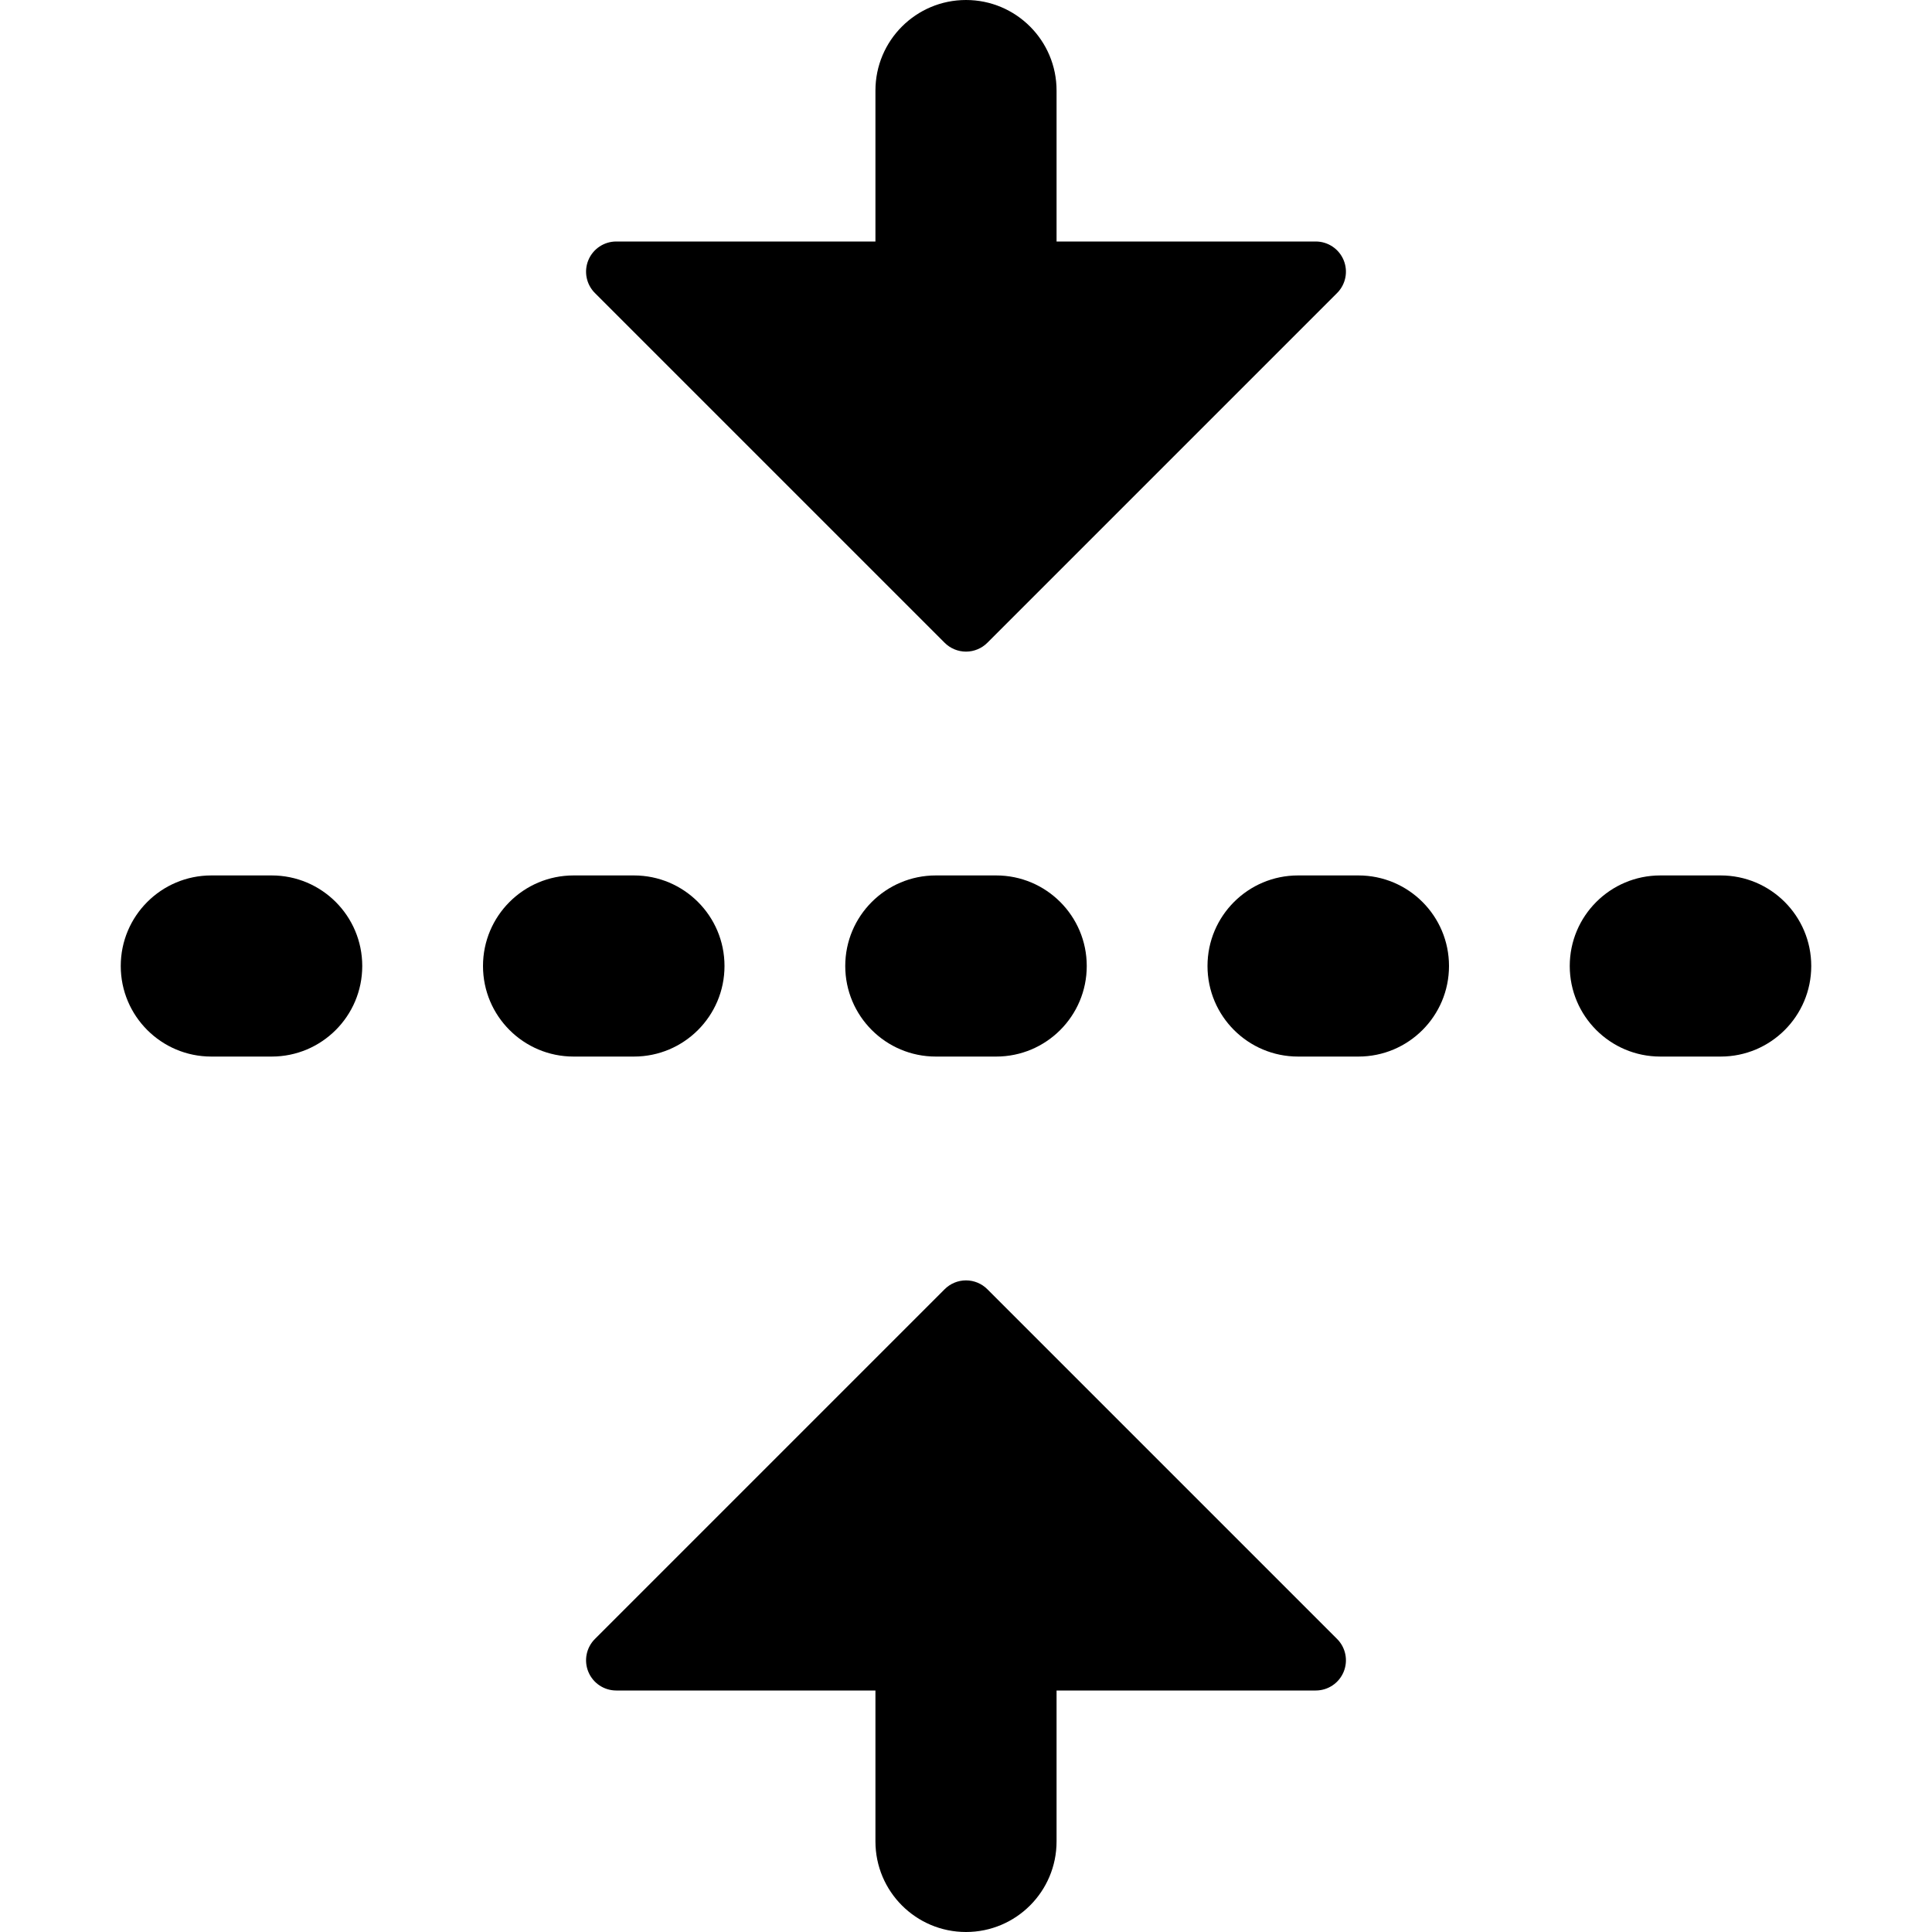
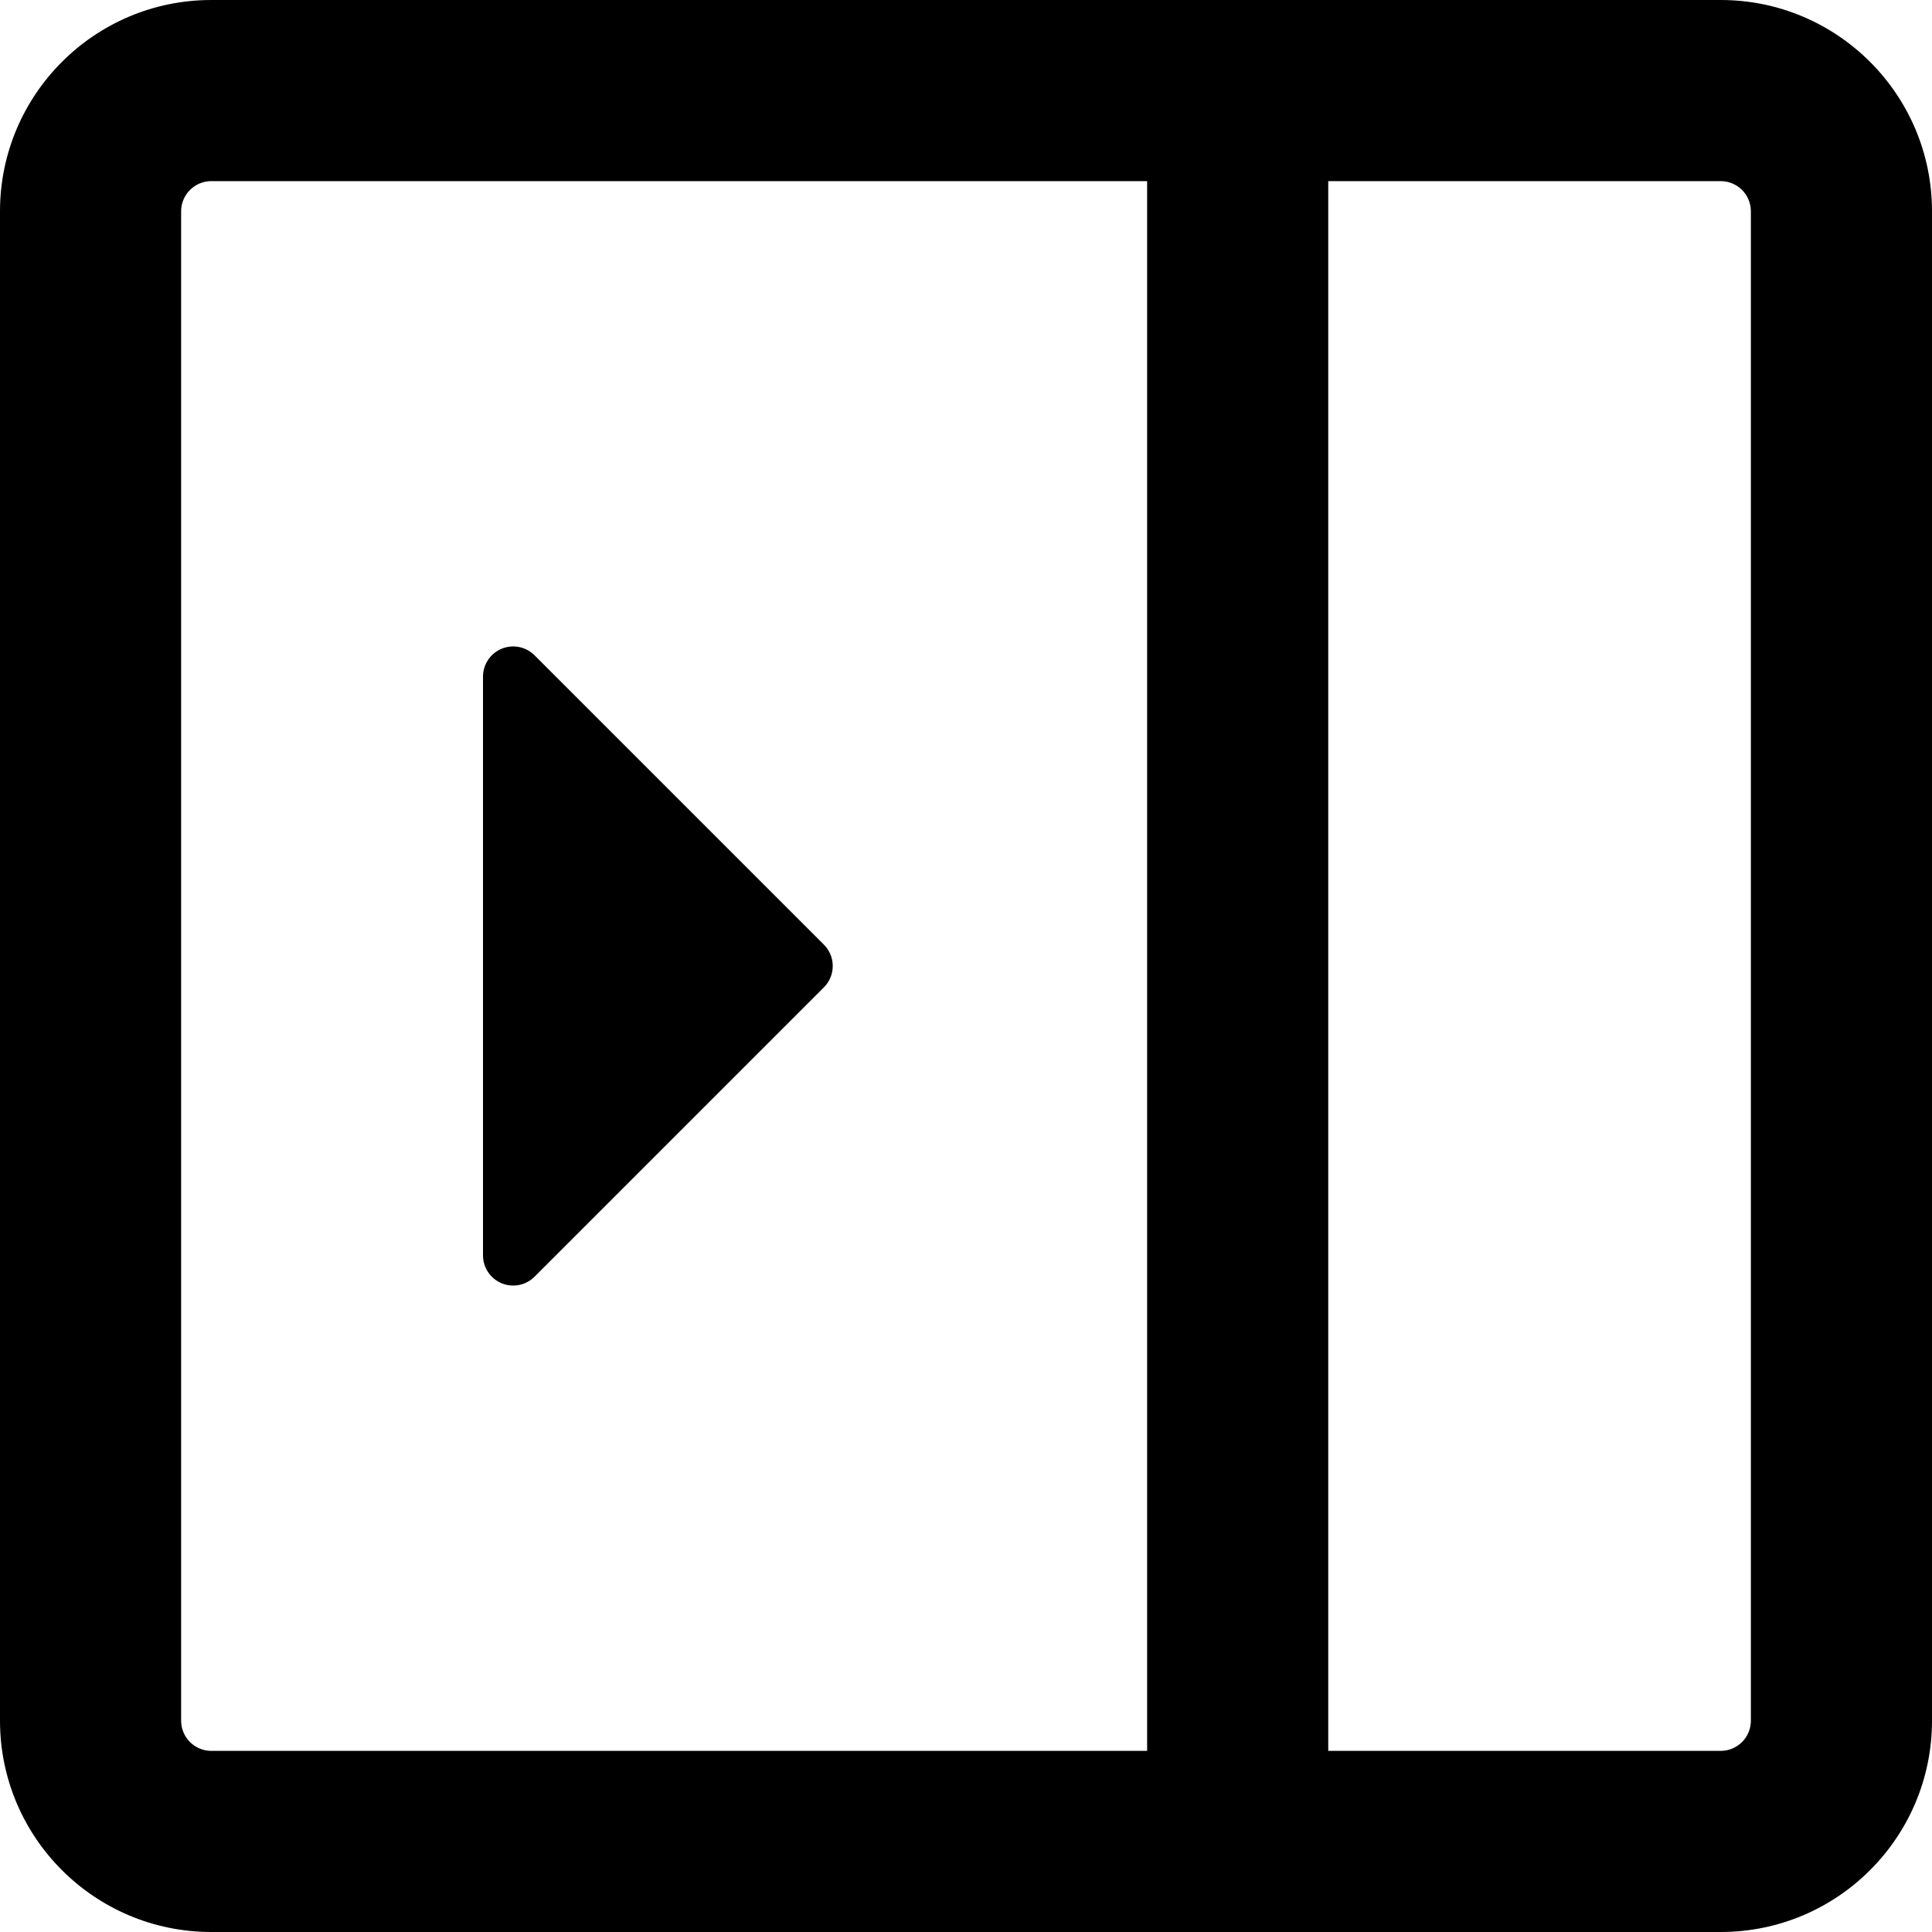
<svg xmlns="http://www.w3.org/2000/svg" width="16" height="16" viewBox="0 0 16 16">
-   <path d="M10.896 2H8.75V.75a.75.75 0 0 0-1.5 0V2H5.104a.25.25 0 0 0-.177.427l2.896 2.896a.25.25 0 0 0 .354 0l2.896-2.896A.25.25 0 0 0 10.896 2ZM8.75 15.25a.75.75 0 0 1-1.5 0V14H5.104a.25.25 0 0 1-.177-.427l2.896-2.896a.25.25 0 0 1 .354 0l2.896 2.896a.25.25 0 0 1-.177.427H8.75v1.25Zm-6.5-6.5a.75.75 0 0 0 0-1.5h-.5a.75.75 0 0 0 0 1.5h.5ZM6 8a.75.75 0 0 1-.75.75h-.5a.75.75 0 0 1 0-1.5h.5A.75.75 0 0 1 6 8Zm2.25.75a.75.75 0 0 0 0-1.5h-.5a.75.75 0 0 0 0 1.5h.5ZM12 8a.75.75 0 0 1-.75.75h-.5a.75.75 0 0 1 0-1.5h.5A.75.75 0 0 1 12 8Zm2.25.75a.75.75 0 0 0 0-1.5h-.5a.75.75 0 0 0 0 1.5h.5Z" />
+   <path d="M6.823 7.823a.25.25 0 0 1 0 .354l-2.396 2.396A.25.25 0 0 1 4 10.396V5.604a.25.25 0 0 1 .427-.177Z" />
+   <path d="M1.75 0h12.5C15.216 0 16 .784 16 1.75v12.5A1.75 1.75 0 0 1 14.25 16H1.75A1.75 1.75 0 0 1 0 14.25V1.75C0 .784.784 0 1.75 0ZM1.5 1.75v12.5c0 .138.112.25.25.25H9.5v-13H1.75a.25.25 0 0 0-.25.25ZM11 14.5h3.25a.25.25 0 0 0 .25-.25V1.75a.25.25 0 0 0-.25-.25H11Z" />
</svg>
